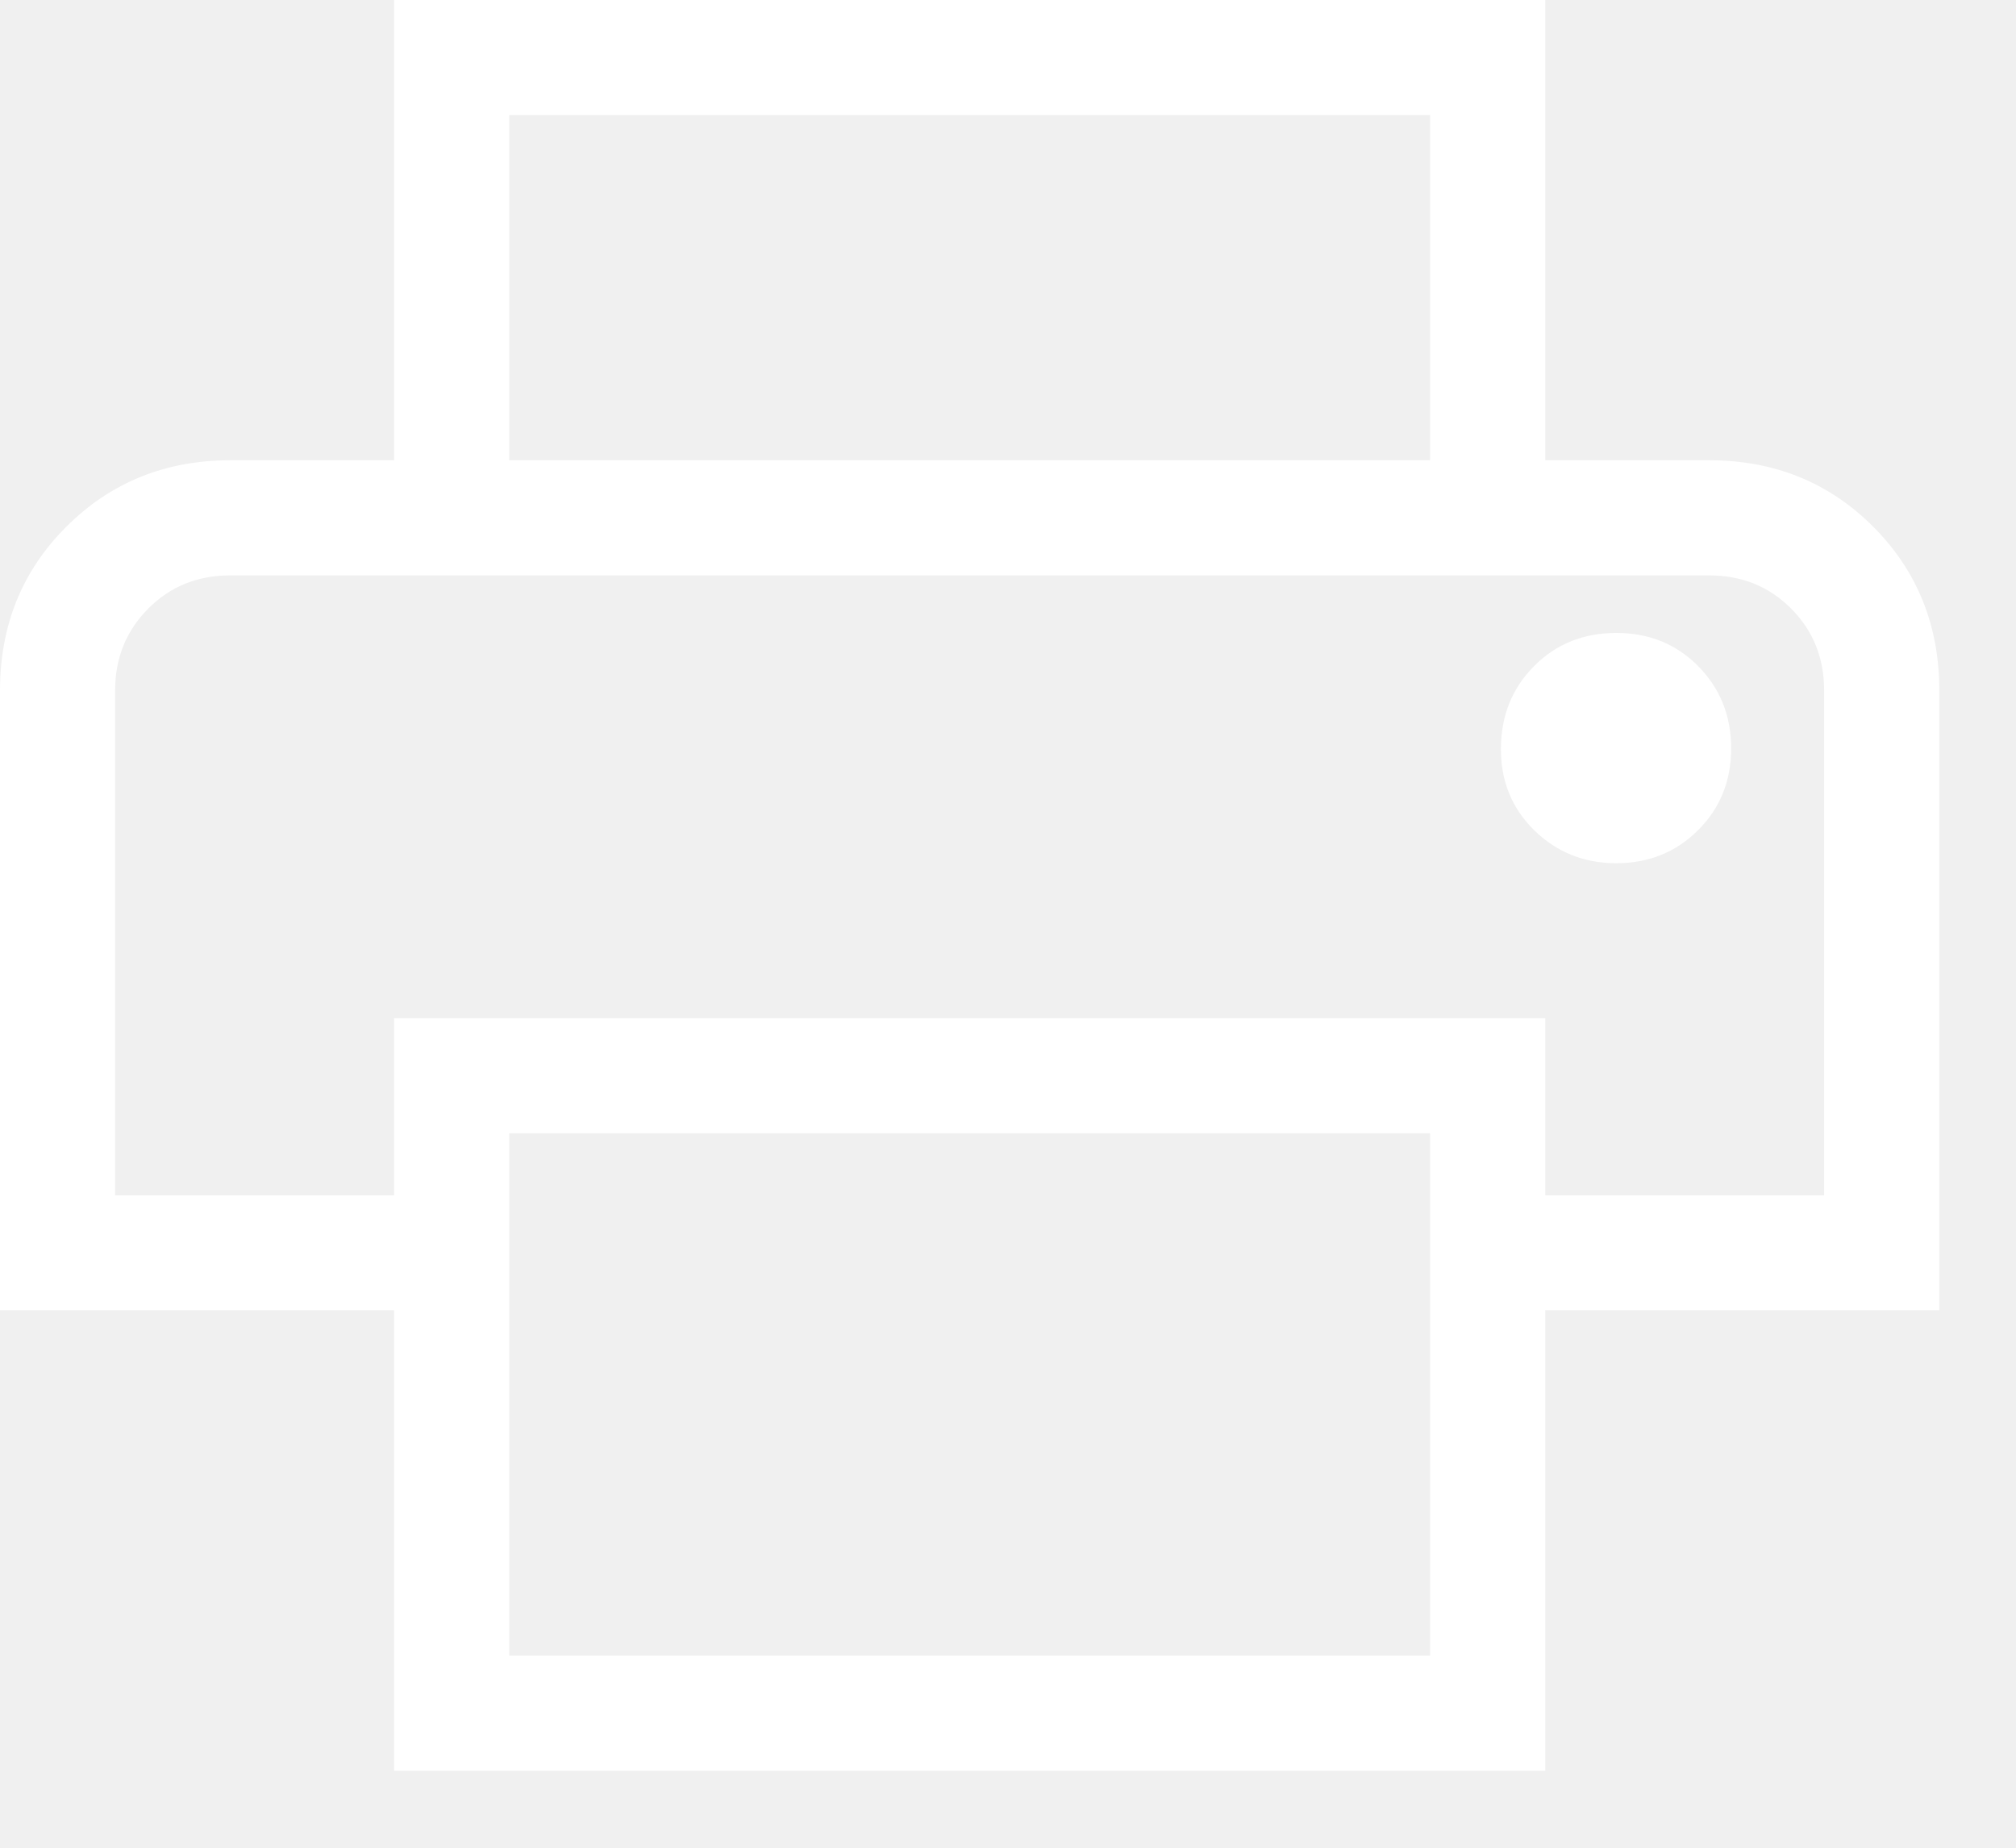
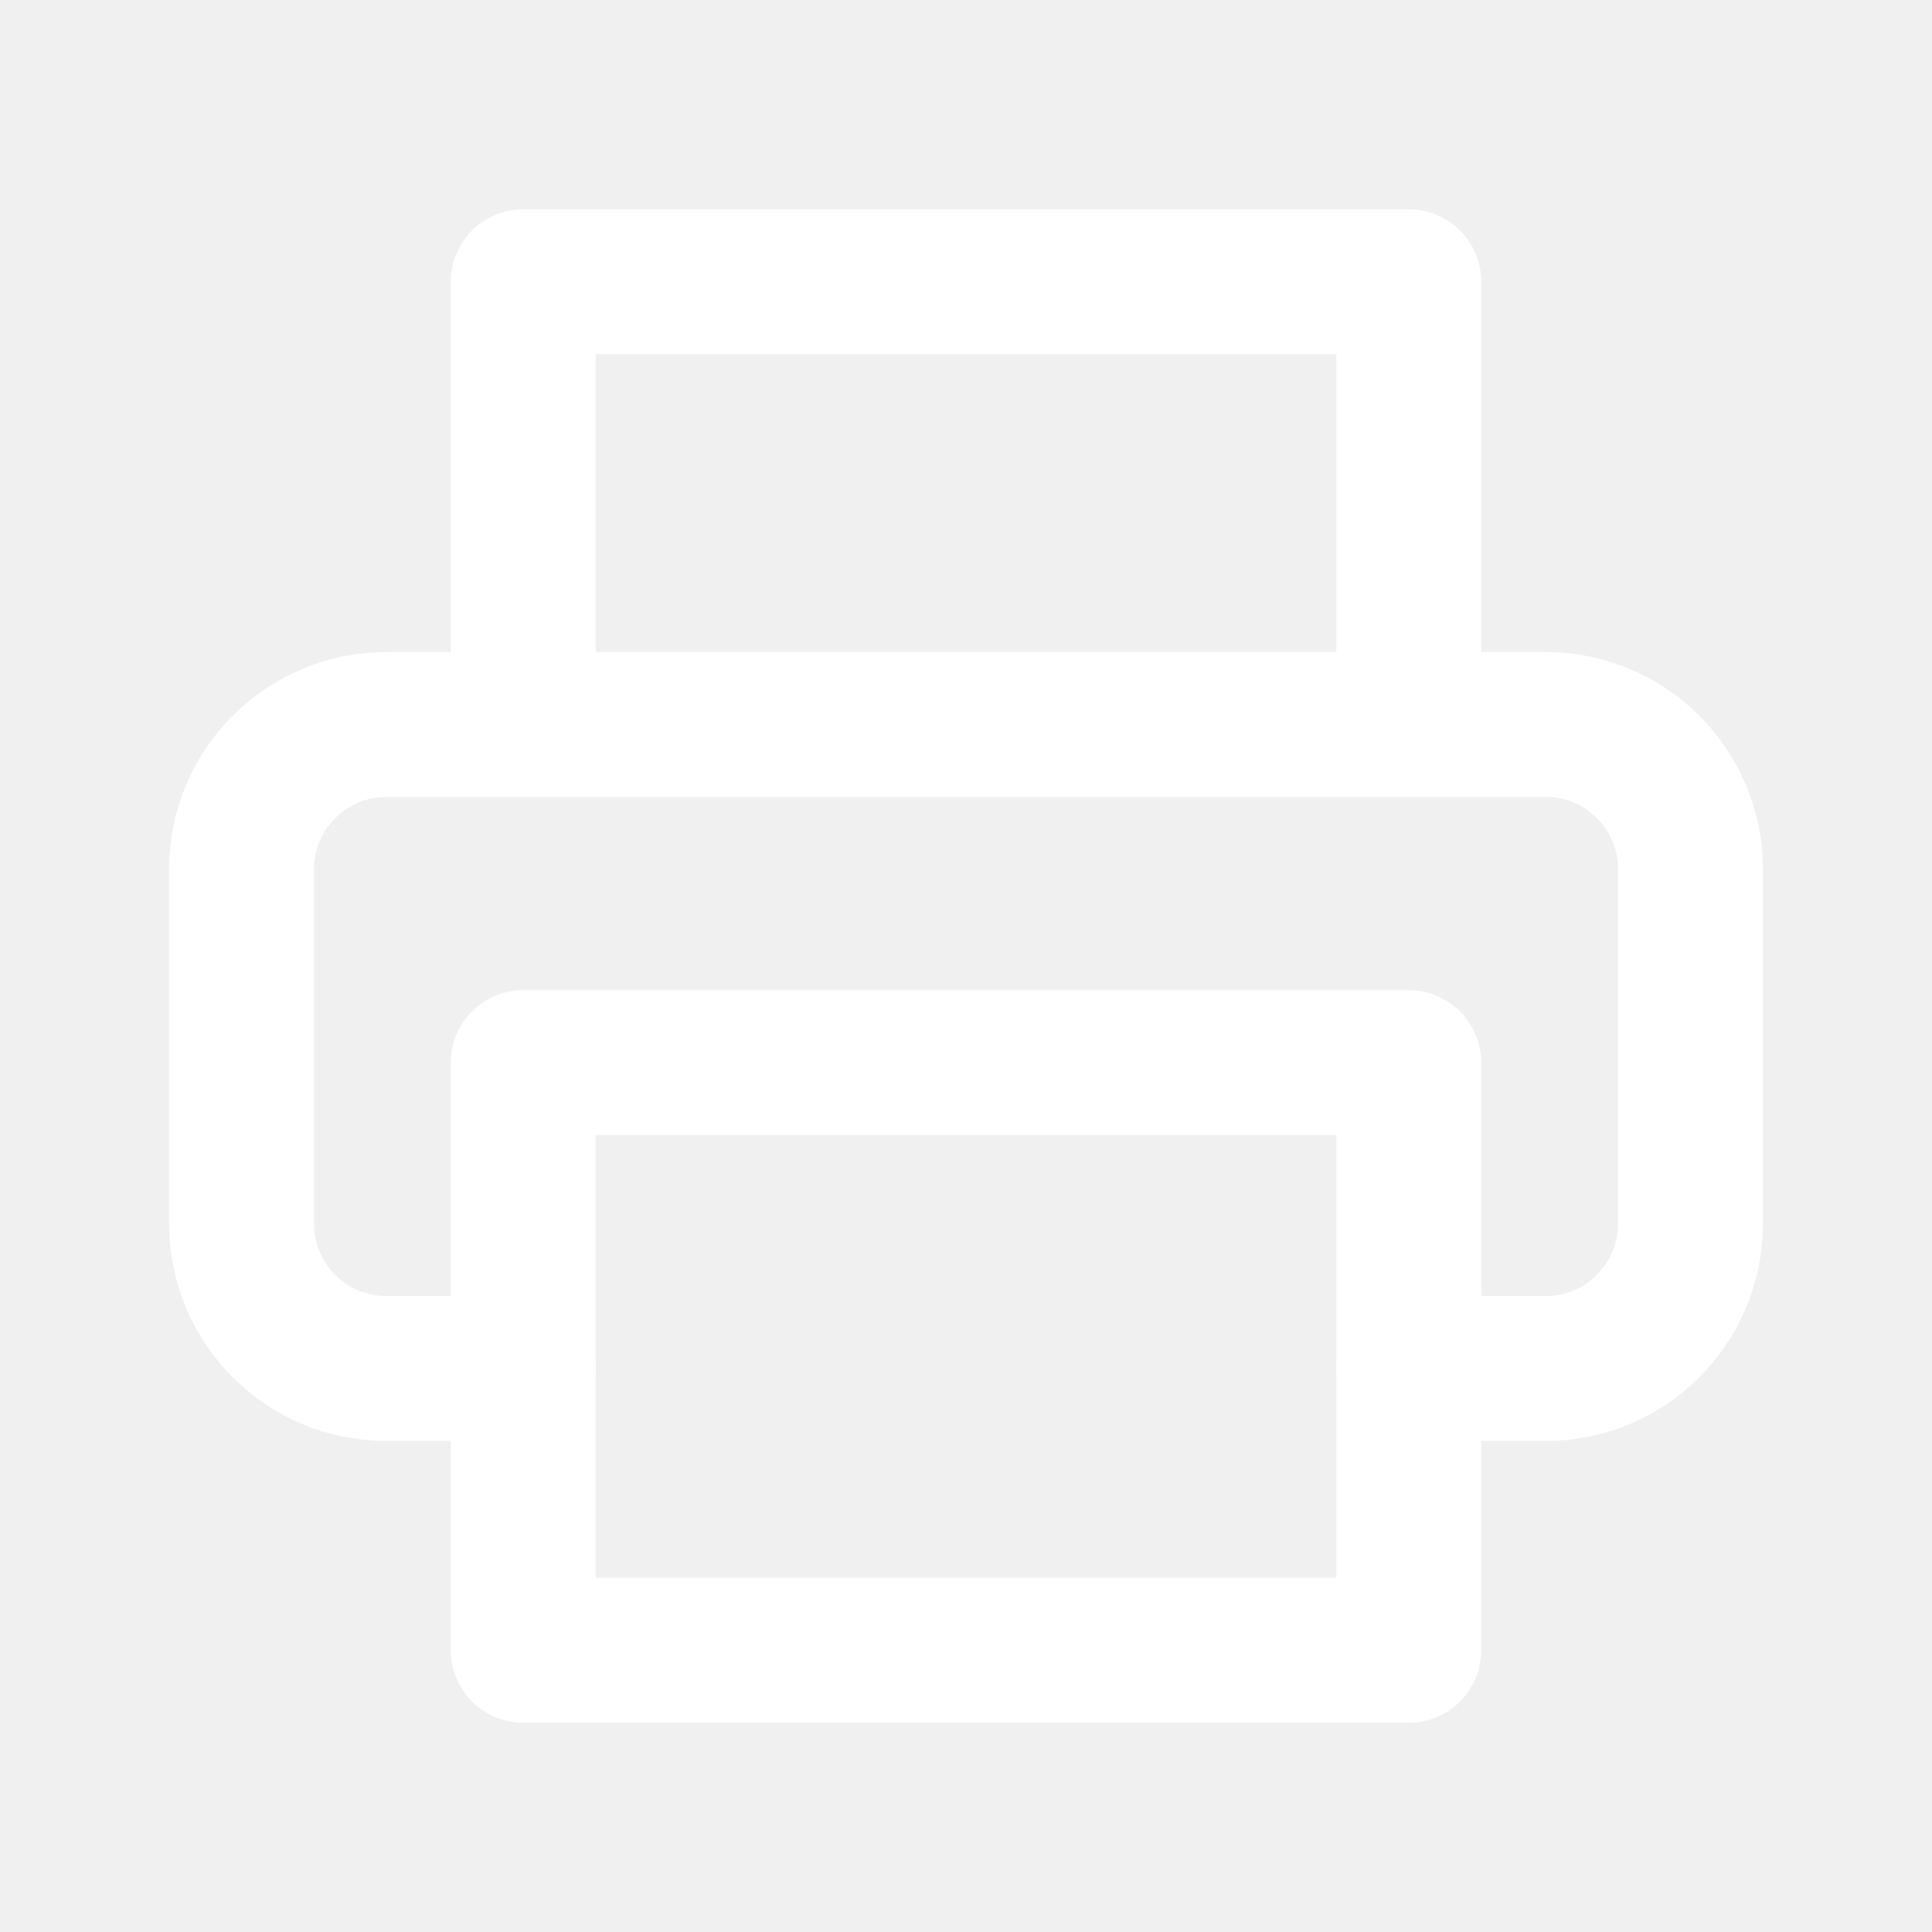
- <svg xmlns="http://www.w3.org/2000/svg" width="24" height="22" viewBox="0 0 24 22" fill="none">
-   <path d="M17.025 5.482V1.37H6.062V5.482H4.691V0H18.396V5.482H17.025ZM19.238 10.278C19.627 10.278 19.952 10.147 20.216 9.884C20.479 9.621 20.61 9.295 20.609 8.908C20.608 8.521 20.477 8.195 20.216 7.931C19.954 7.667 19.629 7.535 19.238 7.536C18.848 7.537 18.523 7.669 18.263 7.931C18.002 8.193 17.871 8.519 17.868 8.908C17.865 9.297 17.997 9.622 18.263 9.884C18.529 10.145 18.853 10.277 19.238 10.278ZM17.025 19.713V13.493H6.062V19.713H17.025ZM18.396 21.083H4.691V15.601H0V8.223C0 7.446 0.264 6.795 0.791 6.27C1.318 5.744 1.968 5.481 2.741 5.48H20.346C21.122 5.48 21.773 5.744 22.299 6.27C22.824 6.796 23.087 7.447 23.087 8.221V15.601H18.396V21.083ZM21.716 14.231V8.223C21.716 7.834 21.585 7.509 21.323 7.246C21.061 6.982 20.735 6.851 20.346 6.851H2.741C2.353 6.851 2.027 6.982 1.765 7.246C1.503 7.509 1.371 7.834 1.37 8.223V14.231H4.691V12.123H18.396V14.231H21.716Z" fill="white" />
+ <svg xmlns="http://www.w3.org/2000/svg" width="24" height="24" viewBox="0 0 24 24" fill="none">
+   <polyline points="6.5 9 6.5 3.5 17.5 3.5 17.5 9" stroke="white" stroke-width="1.8" stroke-linecap="round" stroke-linejoin="round" />
+   <path d="M6.5 17H4.8A1.8 1.8 0 0 1 3 15.2v-4.4A1.8 1.8 0 0 1 4.8 9h14.4A1.8 1.8 0 0 1 21 10.8v4.4a1.8 1.8 0 0 1-1.8 1.8h-1.7" stroke="white" stroke-width="1.8" stroke-linecap="round" stroke-linejoin="round" />
+   <rect x="6.5" y="13.2" width="11" height="7.3" stroke="white" stroke-width="1.8" stroke-linecap="round" stroke-linejoin="round" />
</svg>
